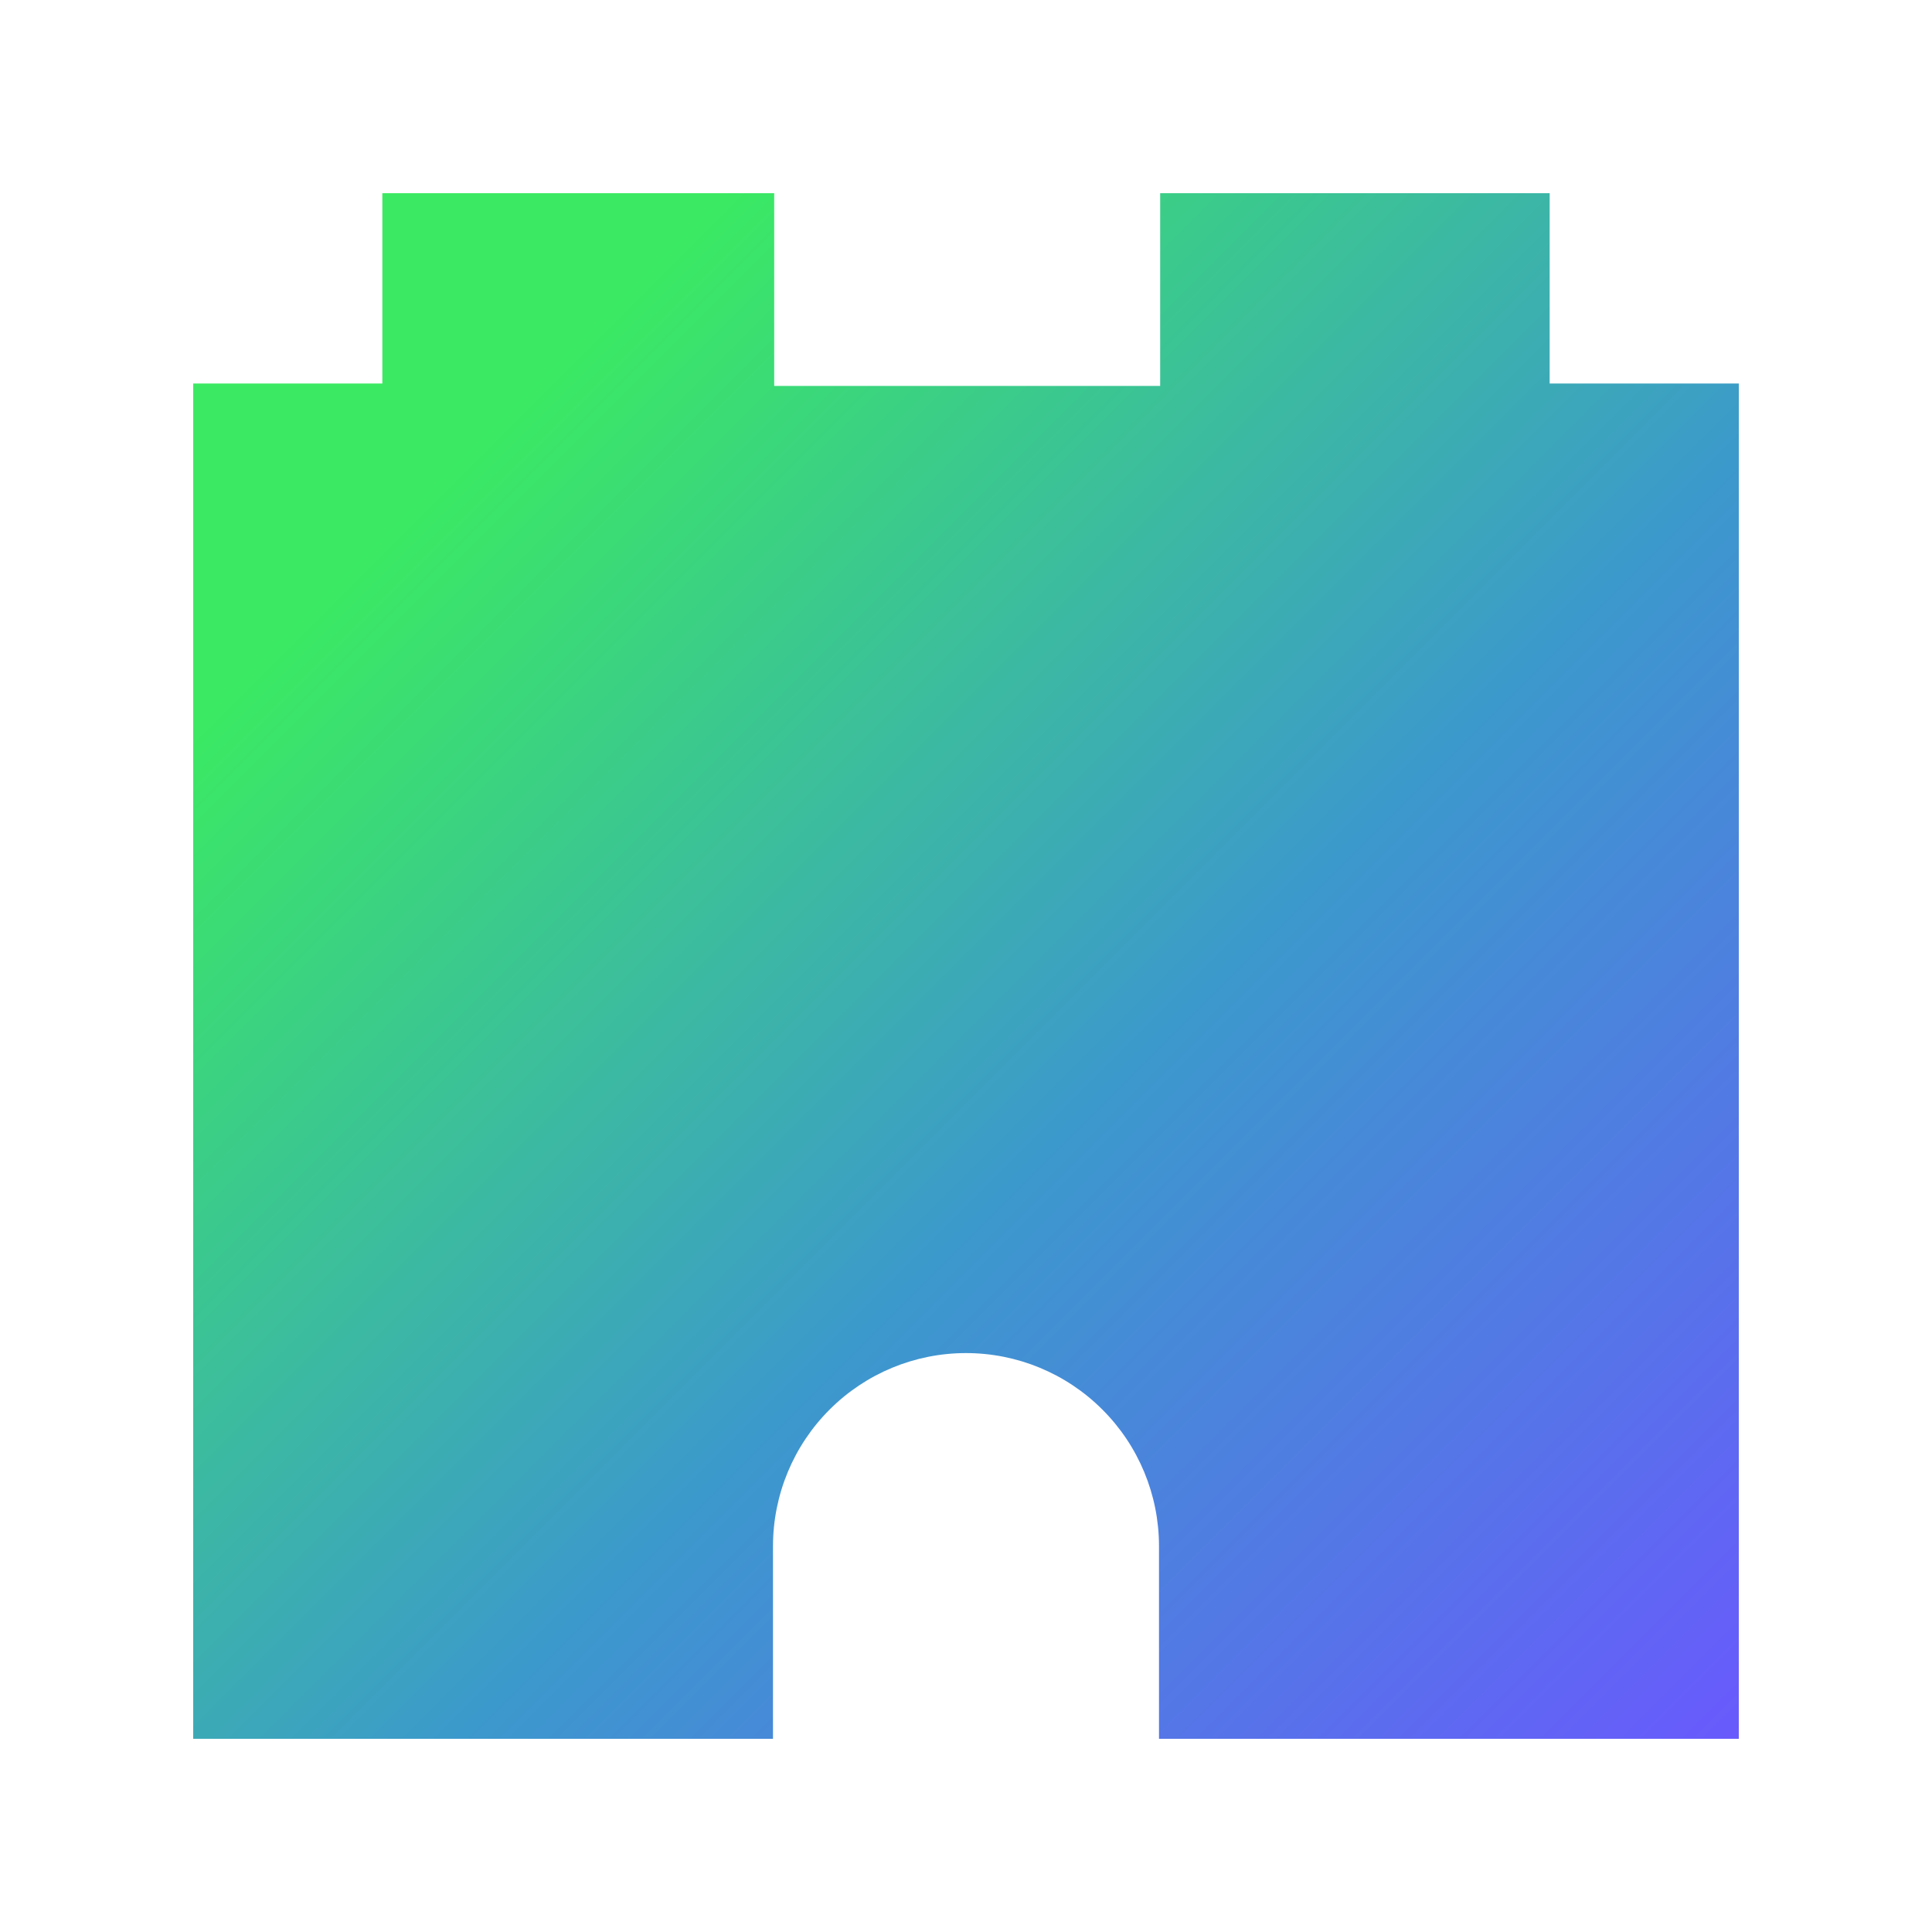
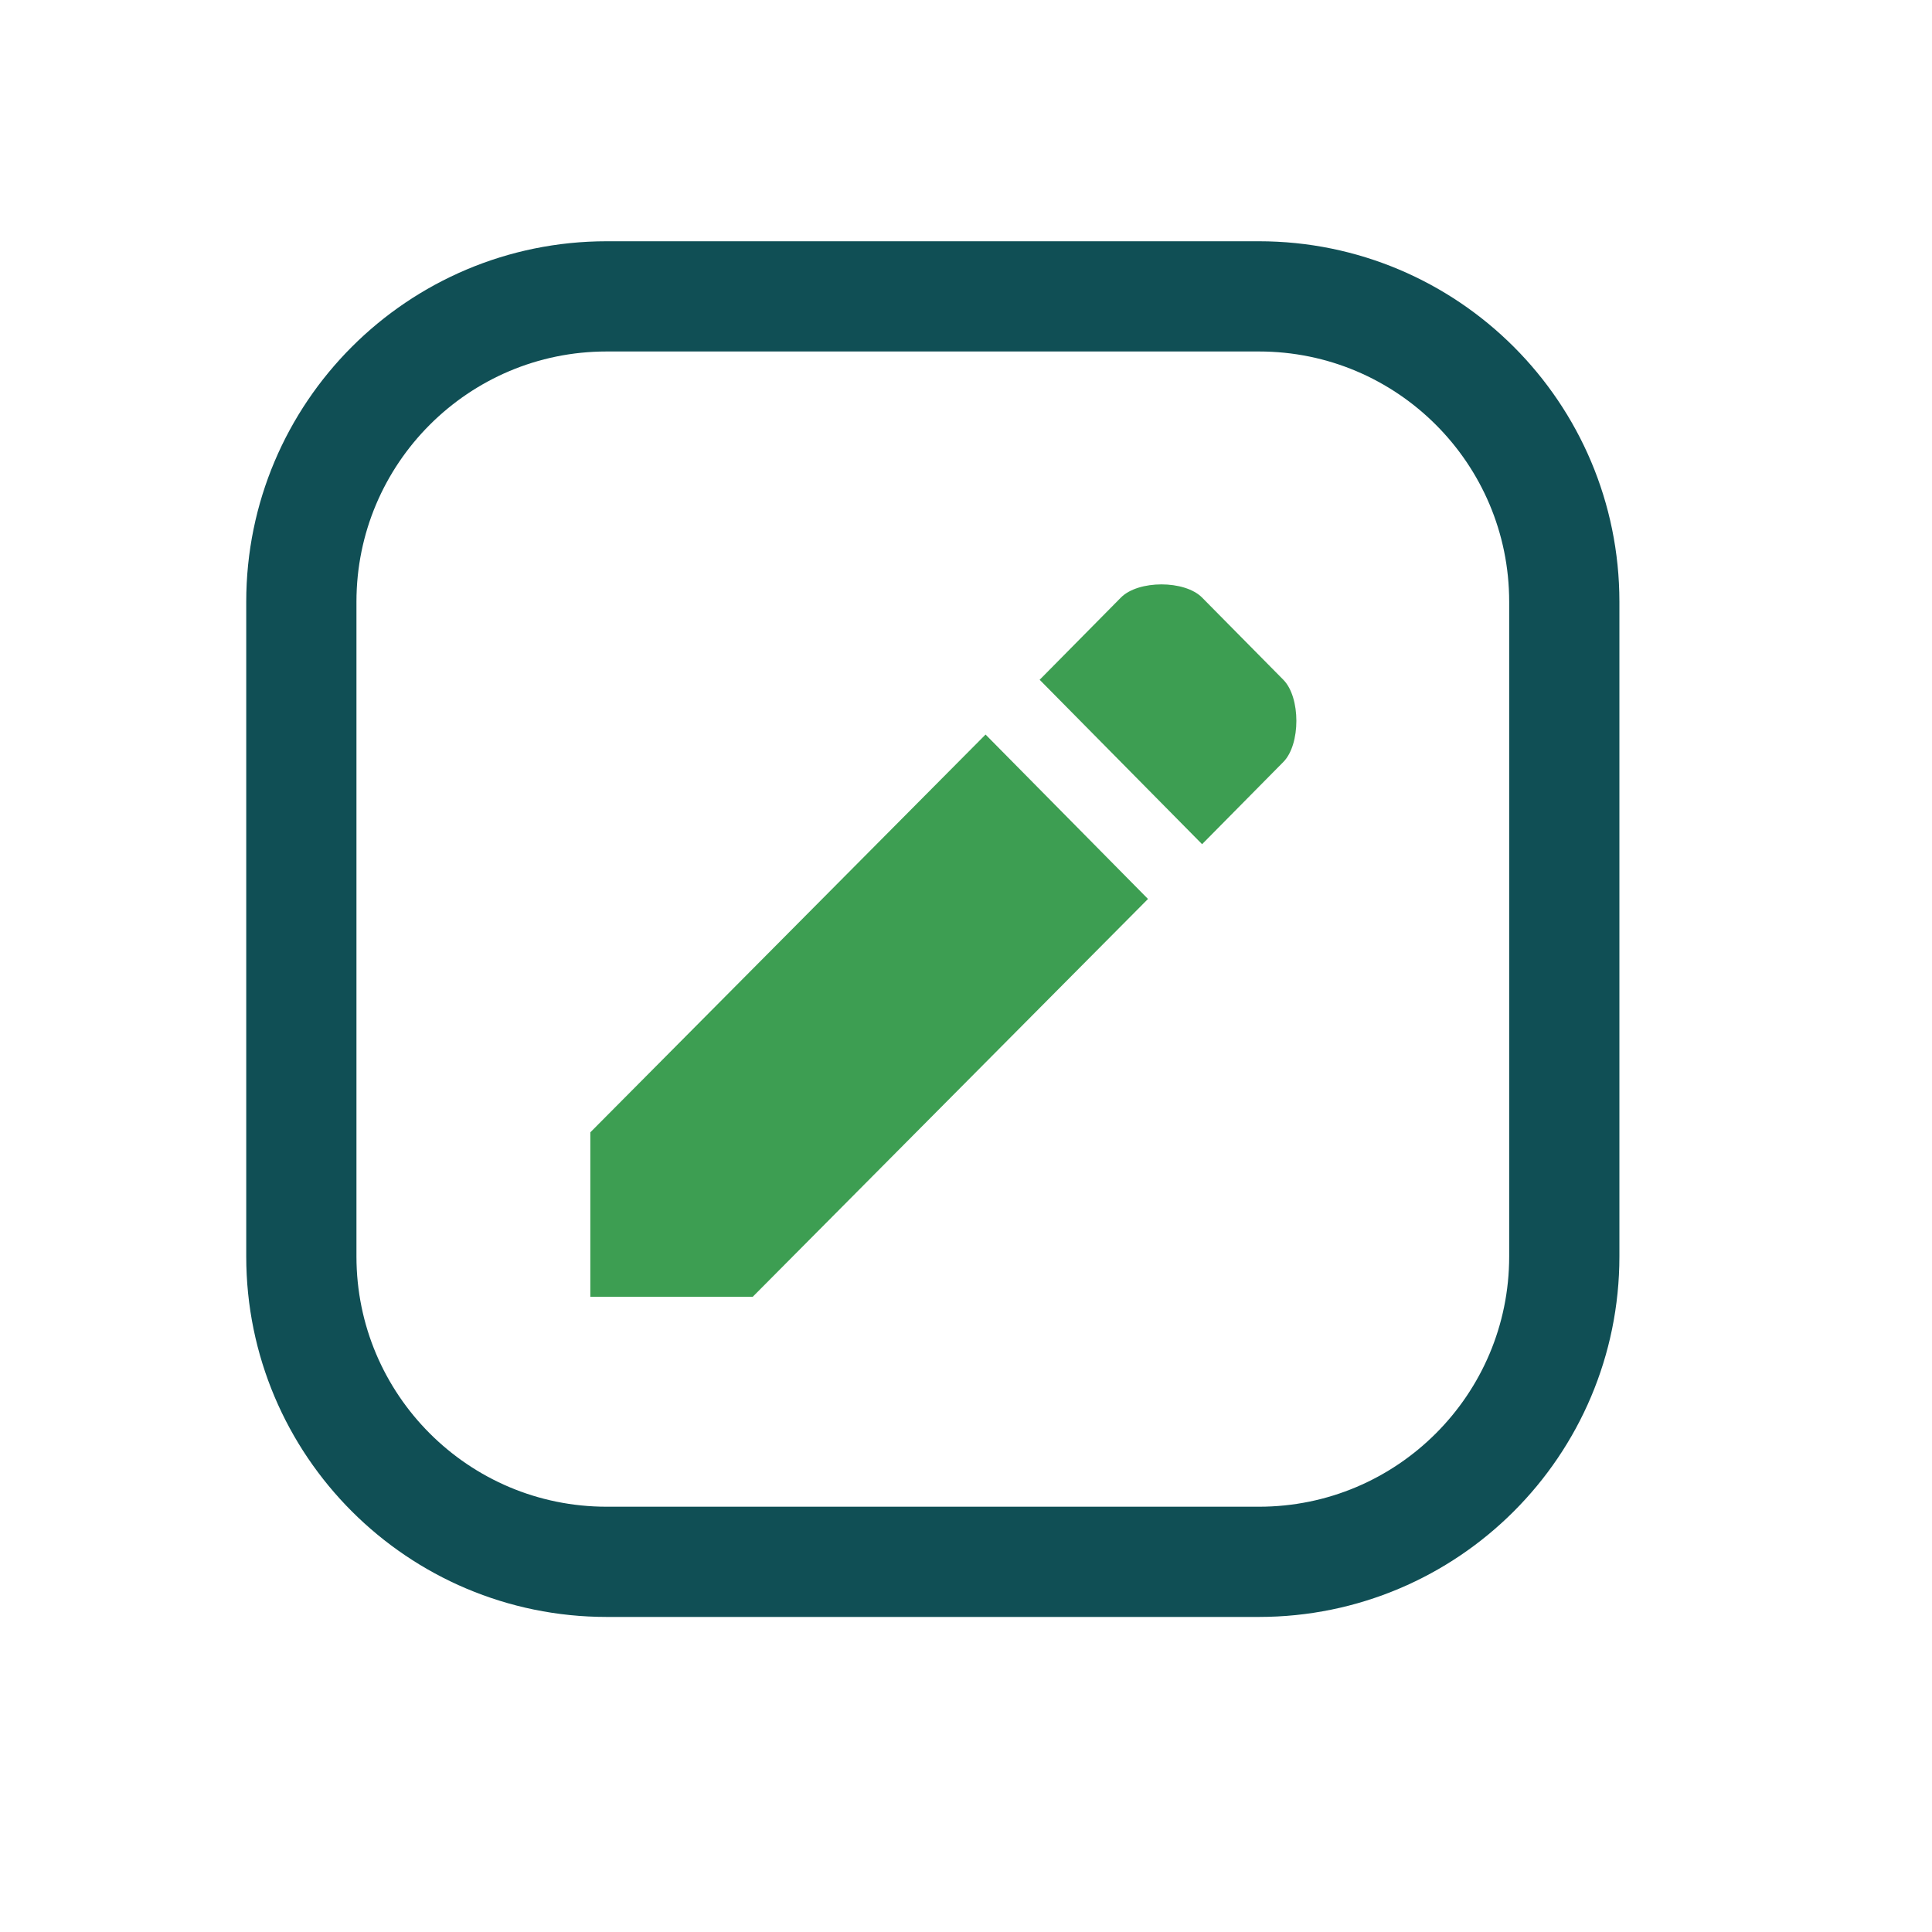
- <svg xmlns="http://www.w3.org/2000/svg" width="40" height="40" viewBox="0 0 40 40" fill="none">
-   <path d="M32.084 7.94V4H24.02V7.99H16.029V4H7.916V7.94H4V36H16.004V32.005C16.006 30.946 16.427 29.931 17.177 29.183C17.926 28.434 18.941 28.014 20 28.014C21.059 28.014 22.074 28.434 22.823 29.183C23.573 29.931 23.994 30.946 23.996 32.005V36H36V7.94H32.084Z" fill="url(#paint0_linear)" />
-   <defs>
-     <linearGradient id="paint0_linear" x1="2.942" y1="4.9" x2="37.777" y2="39.734" gradientUnits="userSpaceOnUse">
-       <stop offset="0.159" stop-color="#3BEA62" />
-       <stop offset="0.54" stop-color="#3C99CC" />
-       <stop offset="0.937" stop-color="#6B57FF" />
+ <svg xmlns="http://www.w3.org/2000/svg" width="40mm" height="40mm" viewBox="0 0 40 40" version="1.1" id="svg194">
+   <defs id="defs191">
+     <linearGradient id="linearGradient8241">
+       <stop style="stop-color:#399982;stop-opacity:1;" offset="0" id="stop8239" />
    </linearGradient>
  </defs>
+   <g id="layer1">
+     <rect style="fill:none;fill-opacity:1;fill-rule:evenodd;stroke:#104f55;stroke-width:2.282;stroke-miterlimit:4;stroke-dasharray:none;stroke-opacity:1" id="rect226-2" width="26.148" height="26.2" x="6.239" y="6.136" ry="6.323" />
+     <path fill="#6e6e6e" fill-rule="evenodd" d="m 23.768,18.612 -3.363,-3.404 -8.183,8.236 v 3.404 h 3.363 z M 26.57,15.776 c 0.36,-0.364 0.36,-1.338 0,-1.702 l -1.682,-1.702 c -0.36,-0.364 -1.322,-0.364 -1.681,0 l -1.682,1.702 3.363,3.404 z" id="path1143" style="fill:#3d9e52;fill-opacity:1;stroke-width:1.128" />
+   </g>
</svg>
